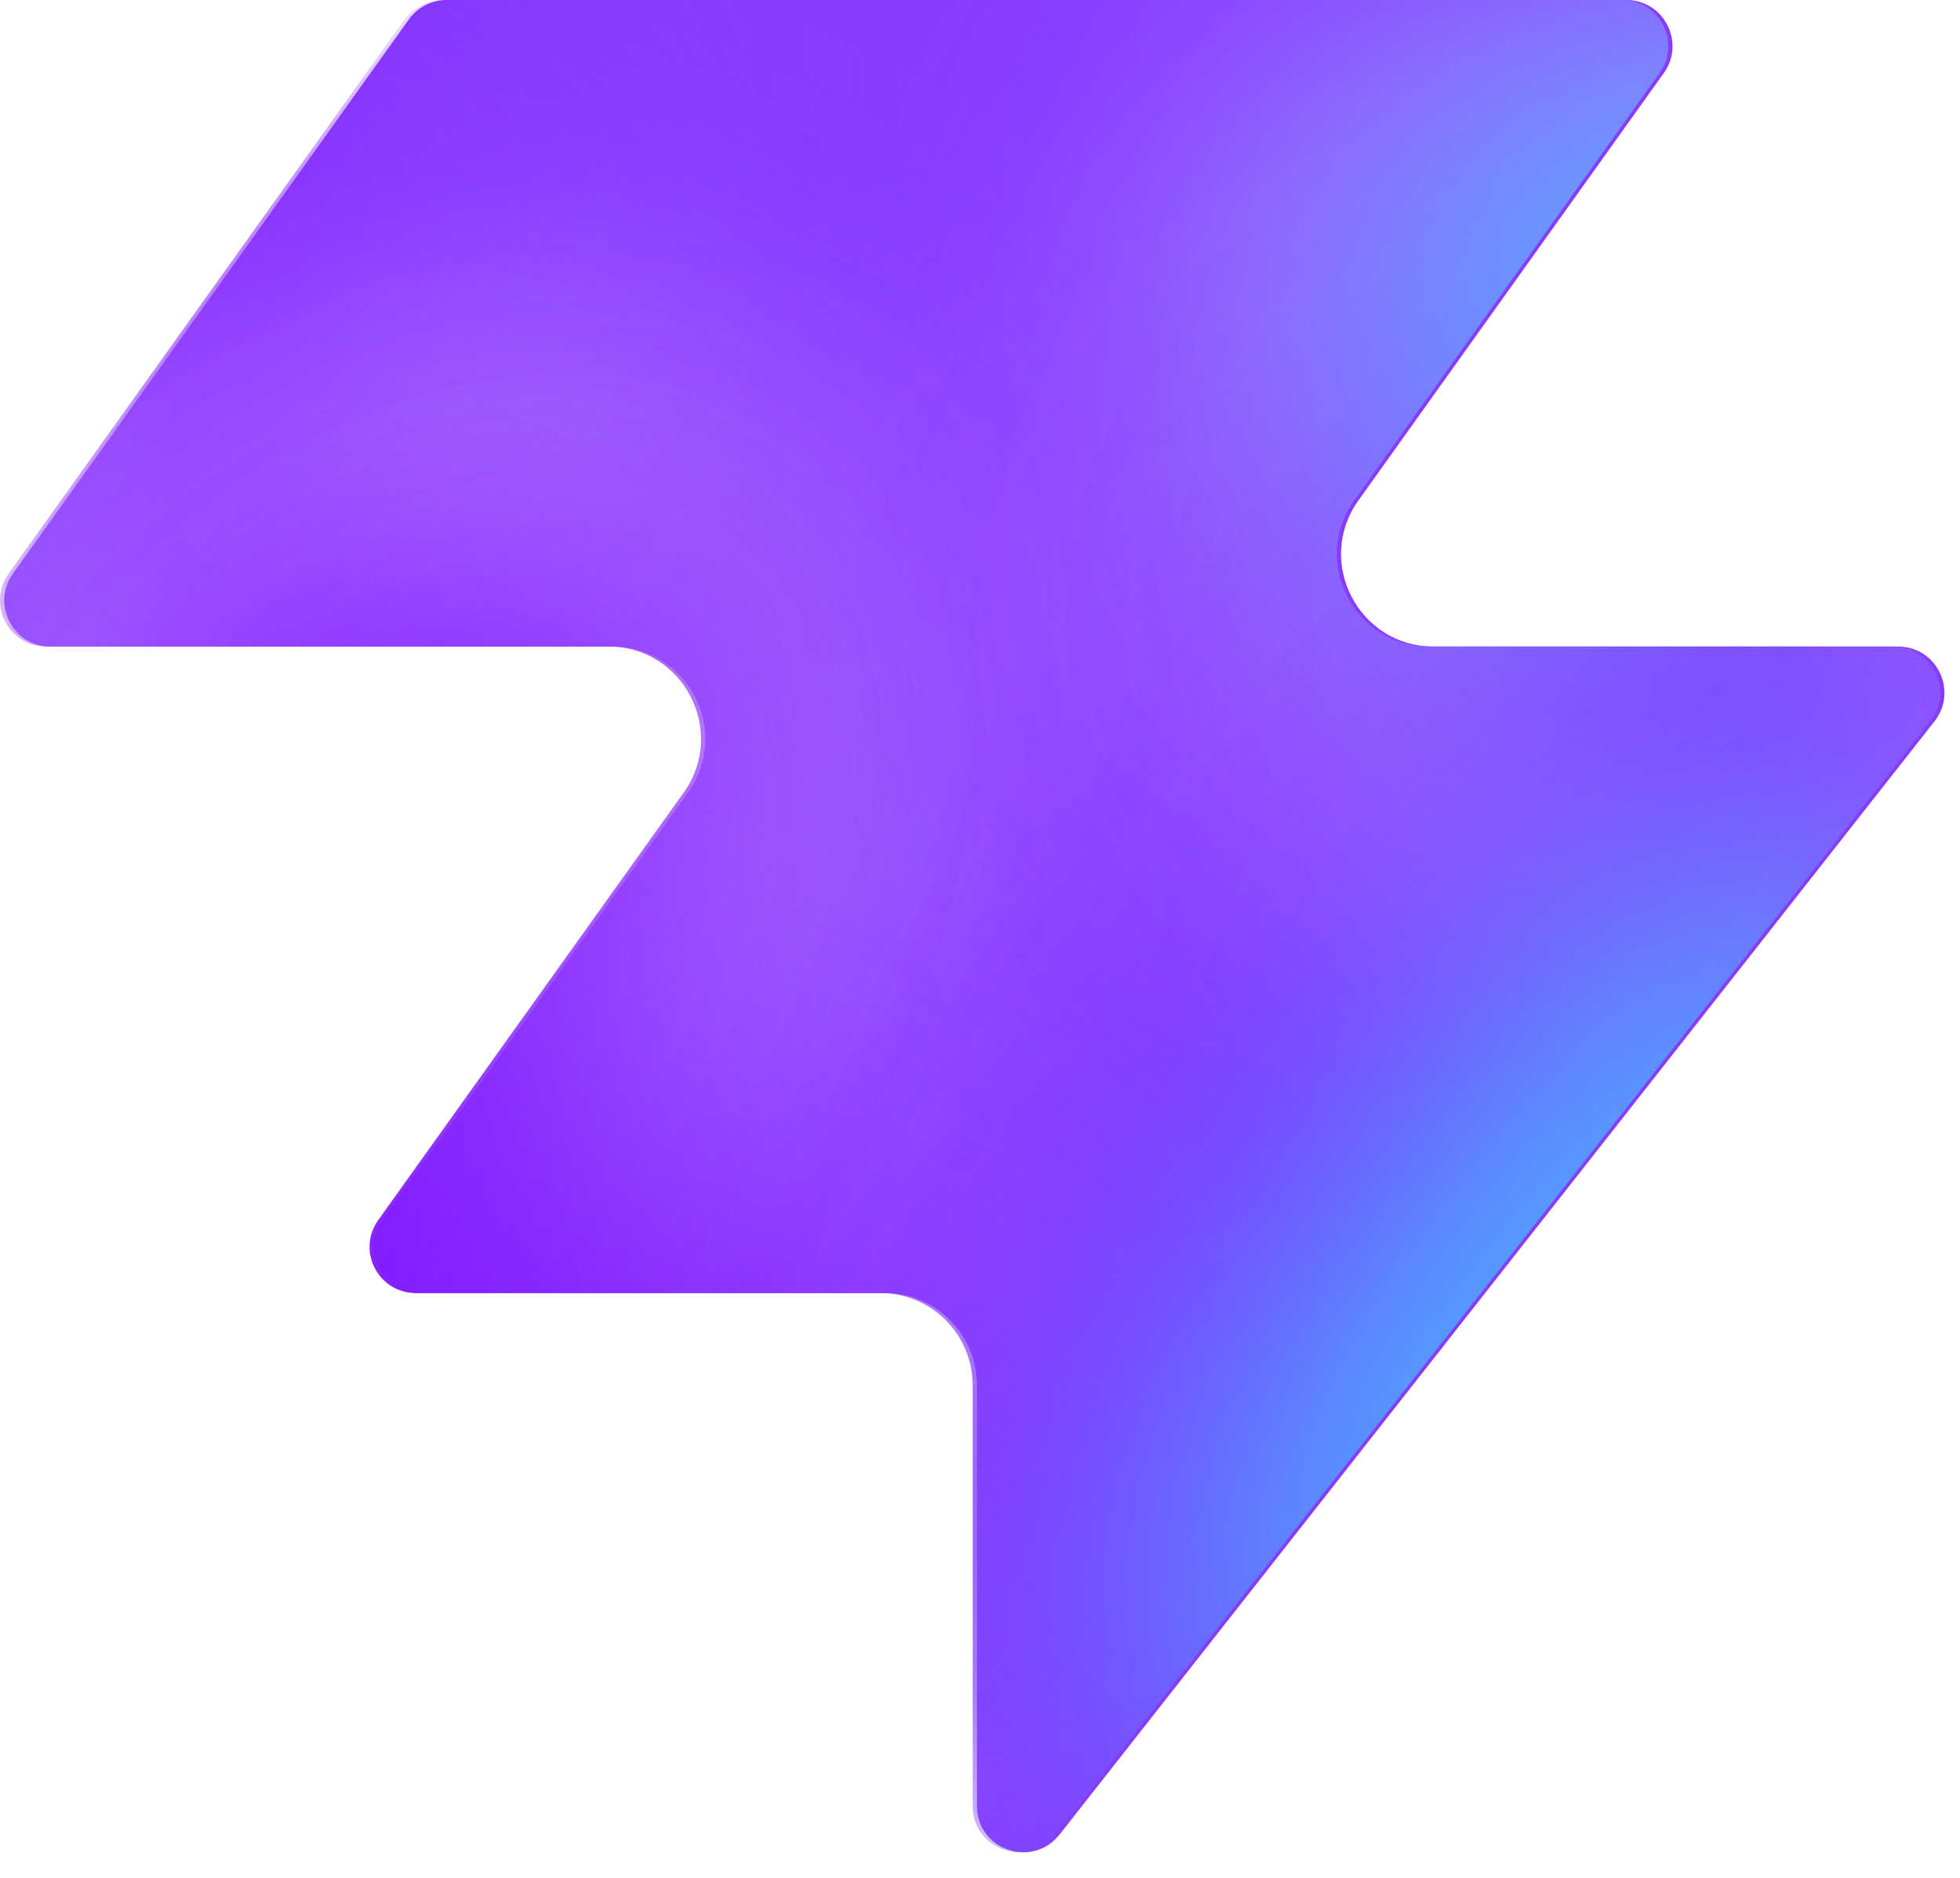
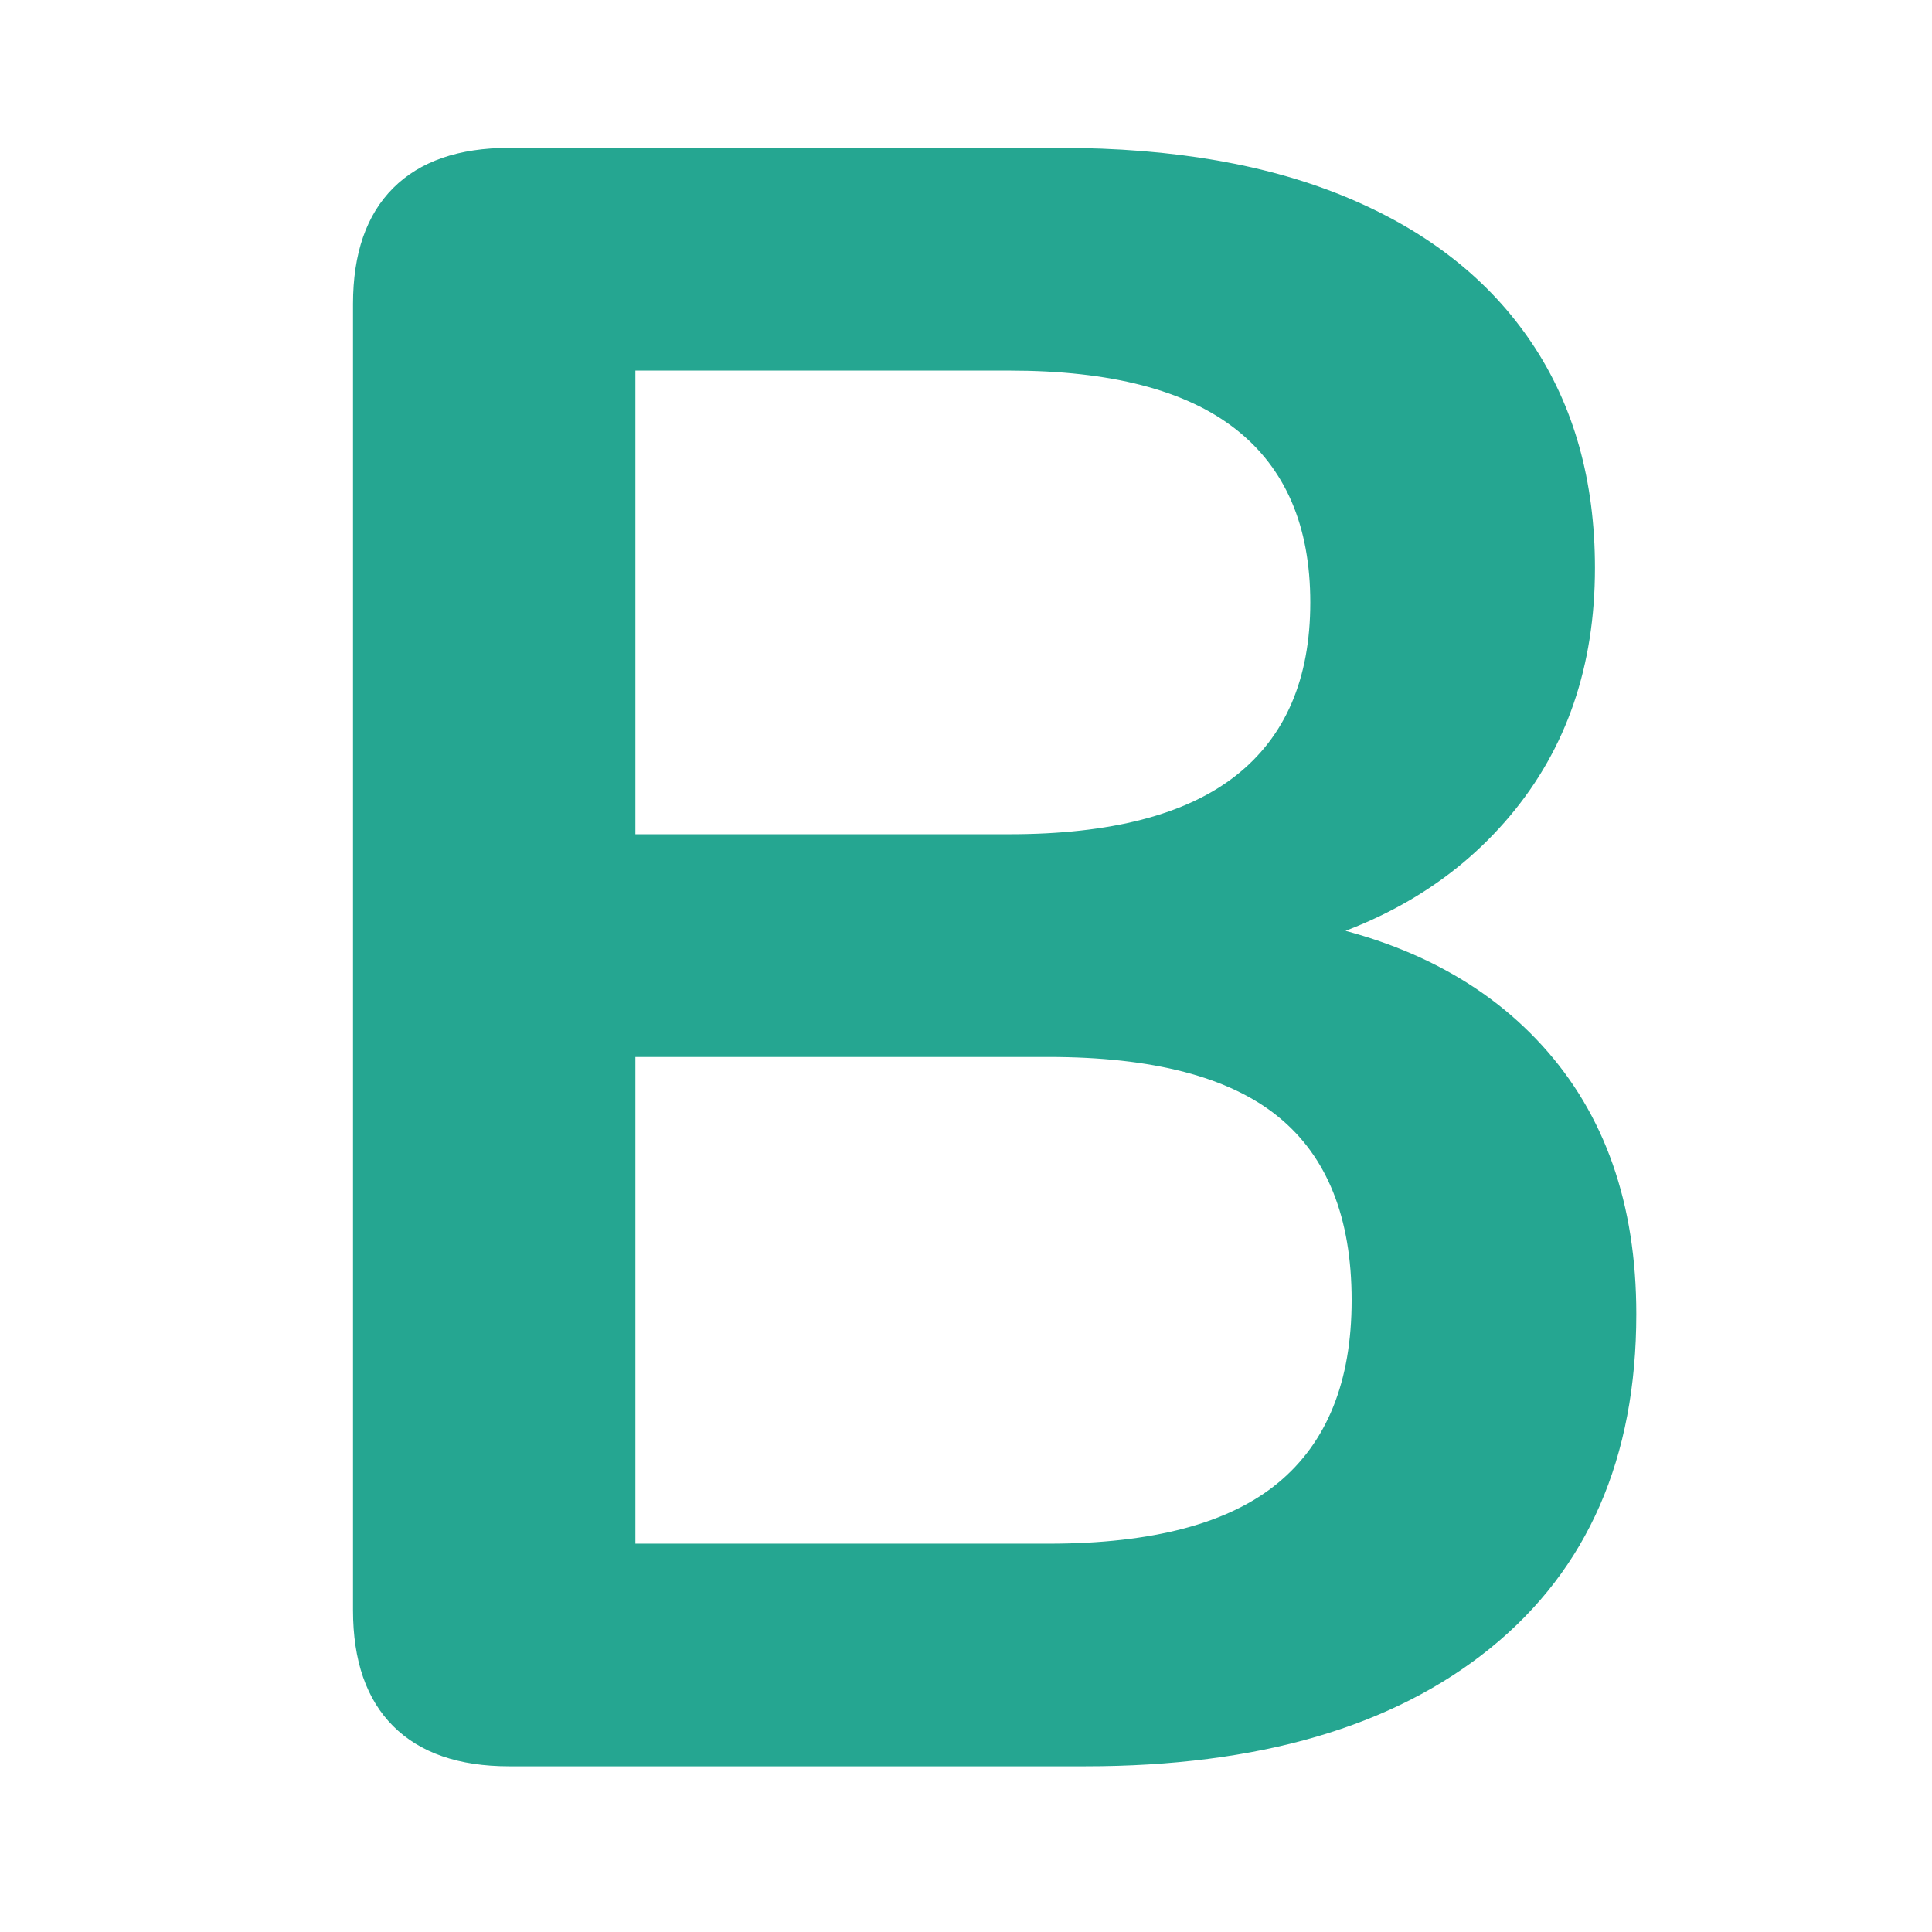
- <svg xmlns="http://www.w3.org/2000/svg" width="48" height="46" fill="none" viewBox="0 0 48 46">
-   <path fill="#863bff" d="M25.946 44.938c-.664.845-2.021.375-2.021-.698V33.937a2.26 2.26 0 0 0-2.262-2.262H10.287c-.92 0-1.456-1.04-.92-1.788l7.48-10.471c1.07-1.497 0-3.578-1.842-3.578H1.237c-.92 0-1.456-1.04-.92-1.788L10.013.474c.214-.297.556-.474.92-.474h28.894c.92 0 1.456 1.04.92 1.788l-7.48 10.471c-1.07 1.498 0 3.579 1.842 3.579h11.377c.943 0 1.473 1.088.89 1.83L25.947 44.94z" style="fill:#863bff;fill:color(display-p3 .525 .23 1);fill-opacity:1" />
-   <mask id="a" width="48" height="46" x="0" y="0" maskUnits="userSpaceOnUse" style="mask-type:alpha">
-     <path fill="#000" d="M25.842 44.938c-.664.844-2.021.375-2.021-.698V33.937a2.26 2.26 0 0 0-2.262-2.262H10.183c-.92 0-1.456-1.04-.92-1.788l7.48-10.471c1.07-1.498 0-3.579-1.842-3.579H1.133c-.92 0-1.456-1.04-.92-1.787L9.91.473c.214-.297.556-.474.92-.474h28.894c.92 0 1.456 1.04.92 1.788l-7.48 10.471c-1.07 1.498 0 3.578 1.842 3.578h11.377c.943 0 1.473 1.088.89 1.832L25.843 44.94z" style="fill:#000;fill-opacity:1" />
-   </mask>
-   <g mask="url(#a)">
-     <g filter="url(#b)">
-       <ellipse cx="5.508" cy="14.704" fill="#ede6ff" rx="5.508" ry="14.704" style="fill:#ede6ff;fill:color(display-p3 .927 .903 1);fill-opacity:1" transform="matrix(.00324 1 1 -.00324 -4.47 31.516)" />
-     </g>
-     <g filter="url(#c)">
-       <ellipse cx="10.399" cy="29.851" fill="#ede6ff" rx="10.399" ry="29.851" style="fill:#ede6ff;fill:color(display-p3 .927 .903 1);fill-opacity:1" transform="matrix(.00324 1 1 -.00324 -39.328 7.883)" />
-     </g>
-     <g filter="url(#d)">
-       <ellipse cx="5.508" cy="30.487" fill="#7e14ff" rx="5.508" ry="30.487" style="fill:#7e14ff;fill:color(display-p3 .492 .077 1);fill-opacity:1" transform="rotate(89.814 -25.913 -14.639)scale(1 -1)" />
-     </g>
-     <g filter="url(#e)">
-       <ellipse cx="5.508" cy="30.599" fill="#7e14ff" rx="5.508" ry="30.599" style="fill:#7e14ff;fill:color(display-p3 .492 .077 1);fill-opacity:1" transform="rotate(89.814 -32.644 -3.334)scale(1 -1)" />
-     </g>
-     <g filter="url(#f)">
-       <ellipse cx="5.508" cy="30.599" fill="#7e14ff" rx="5.508" ry="30.599" style="fill:#7e14ff;fill:color(display-p3 .492 .077 1);fill-opacity:1" transform="matrix(.00324 1 1 -.00324 -34.34 30.47)" />
-     </g>
-     <g filter="url(#g)">
-       <ellipse cx="14.072" cy="22.078" fill="#ede6ff" rx="14.072" ry="22.078" style="fill:#ede6ff;fill:color(display-p3 .927 .903 1);fill-opacity:1" transform="rotate(93.35 24.506 48.493)scale(-1 1)" />
-     </g>
-     <g filter="url(#h)">
-       <ellipse cx="3.47" cy="21.501" fill="#7e14ff" rx="3.47" ry="21.501" style="fill:#7e14ff;fill:color(display-p3 .492 .077 1);fill-opacity:1" transform="rotate(89.009 28.708 47.59)scale(-1 1)" />
-     </g>
-     <g filter="url(#i)">
-       <ellipse cx="3.47" cy="21.501" fill="#7e14ff" rx="3.47" ry="21.501" style="fill:#7e14ff;fill:color(display-p3 .492 .077 1);fill-opacity:1" transform="rotate(89.009 28.708 47.59)scale(-1 1)" />
-     </g>
-     <g filter="url(#j)">
-       <ellipse cx=".387" cy="8.972" fill="#7e14ff" rx="4.407" ry="29.108" style="fill:#7e14ff;fill:color(display-p3 .492 .077 1);fill-opacity:1" transform="rotate(39.51 .387 8.972)" />
-     </g>
-     <g filter="url(#k)">
-       <ellipse cx="47.523" cy="-6.092" fill="#7e14ff" rx="4.407" ry="29.108" style="fill:#7e14ff;fill:color(display-p3 .492 .077 1);fill-opacity:1" transform="rotate(37.892 47.523 -6.092)" />
-     </g>
-     <g filter="url(#l)">
-       <ellipse cx="41.412" cy="6.333" fill="#47bfff" rx="5.971" ry="9.665" style="fill:#47bfff;fill:color(display-p3 .28 .748 1);fill-opacity:1" transform="rotate(37.892 41.412 6.333)" />
-     </g>
-     <g filter="url(#m)">
-       <ellipse cx="-1.879" cy="38.332" fill="#7e14ff" rx="4.407" ry="29.108" style="fill:#7e14ff;fill:color(display-p3 .492 .077 1);fill-opacity:1" transform="rotate(37.892 -1.88 38.332)" />
-     </g>
-     <g filter="url(#n)">
-       <ellipse cx="-1.879" cy="38.332" fill="#7e14ff" rx="4.407" ry="29.108" style="fill:#7e14ff;fill:color(display-p3 .492 .077 1);fill-opacity:1" transform="rotate(37.892 -1.88 38.332)" />
-     </g>
-     <g filter="url(#o)">
-       <ellipse cx="35.651" cy="29.907" fill="#7e14ff" rx="4.407" ry="29.108" style="fill:#7e14ff;fill:color(display-p3 .492 .077 1);fill-opacity:1" transform="rotate(37.892 35.651 29.907)" />
-     </g>
-     <g filter="url(#p)">
-       <ellipse cx="38.418" cy="32.4" fill="#47bfff" rx="5.971" ry="15.297" style="fill:#47bfff;fill:color(display-p3 .28 .748 1);fill-opacity:1" transform="rotate(37.892 38.418 32.4)" />
+ <svg xmlns="http://www.w3.org/2000/svg" width="512" zoomAndPan="magnify" viewBox="0 0 384 384" height="512" preserveAspectRatio="xMidYMid meet" version="1.0">
+   <defs>
+     <g />
+   </defs>
+   <g fill="#25a691" fill-opacity="1">
+     <g transform="translate(35.03907, 351.0636)">
+       <g>
+         <path d="M 66.156 0 C 56.125 0 48.441 -2.66 43.109 -7.984 C 37.785 -13.305 35.125 -20.988 35.125 -31.031 L 35.125 -290.641 C 35.125 -300.68 37.785 -308.363 43.109 -313.688 C 48.441 -319.008 56.125 -321.672 66.156 -321.672 L 175.656 -321.672 C 198.164 -321.672 217.328 -318.32 233.141 -311.625 C 248.961 -304.938 261.055 -295.352 269.422 -282.875 C 277.785 -270.406 281.969 -255.504 281.969 -238.172 C 281.969 -218.703 276.336 -202.273 265.078 -188.891 C 253.828 -175.504 238.469 -166.531 219 -161.969 L 219 -168.812 C 241.508 -165.469 259 -156.953 271.469 -143.266 C 283.945 -129.578 290.188 -111.785 290.188 -89.891 C 290.188 -61.297 280.523 -39.164 261.203 -23.5 C 241.891 -7.832 215.051 0 180.688 0 Z M 91.25 -44.25 L 173.375 -44.25 C 194.062 -44.25 209.27 -48.281 219 -56.344 C 228.738 -64.406 233.609 -76.5 233.609 -92.625 C 233.609 -109.051 228.738 -121.219 219 -129.125 C 209.27 -137.031 194.062 -140.984 173.375 -140.984 L 91.25 -140.984 Z M 91.25 -185.25 L 165.625 -185.25 C 185.695 -185.25 200.676 -189.125 210.562 -196.875 C 220.445 -204.633 225.391 -216.117 225.391 -231.328 C 225.391 -246.535 220.445 -258.016 210.562 -265.766 C 200.676 -273.523 185.695 -277.406 165.625 -277.406 L 91.25 -277.406 Z M 91.25 -185.25 " />
+       </g>
    </g>
  </g>
-   <defs>
-     <filter id="b" width="60.045" height="41.654" x="-19.77" y="16.149" color-interpolation-filters="sRGB" filterUnits="userSpaceOnUse">
-       <feFlood flood-opacity="0" result="BackgroundImageFix" />
-       <feBlend in="SourceGraphic" in2="BackgroundImageFix" result="shape" />
-       <feGaussianBlur result="effect1_foregroundBlur_2002_17158" stdDeviation="7.659" />
-     </filter>
-     <filter id="c" width="90.34" height="51.437" x="-54.613" y="-7.533" color-interpolation-filters="sRGB" filterUnits="userSpaceOnUse">
-       <feFlood flood-opacity="0" result="BackgroundImageFix" />
-       <feBlend in="SourceGraphic" in2="BackgroundImageFix" result="shape" />
-       <feGaussianBlur result="effect1_foregroundBlur_2002_17158" stdDeviation="7.659" />
-     </filter>
-     <filter id="d" width="79.355" height="29.4" x="-49.64" y="2.03" color-interpolation-filters="sRGB" filterUnits="userSpaceOnUse">
-       <feFlood flood-opacity="0" result="BackgroundImageFix" />
-       <feBlend in="SourceGraphic" in2="BackgroundImageFix" result="shape" />
-       <feGaussianBlur result="effect1_foregroundBlur_2002_17158" stdDeviation="4.596" />
-     </filter>
-     <filter id="e" width="79.579" height="29.4" x="-45.045" y="20.029" color-interpolation-filters="sRGB" filterUnits="userSpaceOnUse">
-       <feFlood flood-opacity="0" result="BackgroundImageFix" />
-       <feBlend in="SourceGraphic" in2="BackgroundImageFix" result="shape" />
-       <feGaussianBlur result="effect1_foregroundBlur_2002_17158" stdDeviation="4.596" />
-     </filter>
-     <filter id="f" width="79.579" height="29.4" x="-43.513" y="21.178" color-interpolation-filters="sRGB" filterUnits="userSpaceOnUse">
-       <feFlood flood-opacity="0" result="BackgroundImageFix" />
-       <feBlend in="SourceGraphic" in2="BackgroundImageFix" result="shape" />
-       <feGaussianBlur result="effect1_foregroundBlur_2002_17158" stdDeviation="4.596" />
-     </filter>
-     <filter id="g" width="74.749" height="58.852" x="15.756" y="-17.901" color-interpolation-filters="sRGB" filterUnits="userSpaceOnUse">
-       <feFlood flood-opacity="0" result="BackgroundImageFix" />
-       <feBlend in="SourceGraphic" in2="BackgroundImageFix" result="shape" />
-       <feGaussianBlur result="effect1_foregroundBlur_2002_17158" stdDeviation="7.659" />
-     </filter>
-     <filter id="h" width="61.377" height="25.362" x="23.548" y="2.284" color-interpolation-filters="sRGB" filterUnits="userSpaceOnUse">
-       <feFlood flood-opacity="0" result="BackgroundImageFix" />
-       <feBlend in="SourceGraphic" in2="BackgroundImageFix" result="shape" />
-       <feGaussianBlur result="effect1_foregroundBlur_2002_17158" stdDeviation="4.596" />
-     </filter>
-     <filter id="i" width="61.377" height="25.362" x="23.548" y="2.284" color-interpolation-filters="sRGB" filterUnits="userSpaceOnUse">
-       <feFlood flood-opacity="0" result="BackgroundImageFix" />
-       <feBlend in="SourceGraphic" in2="BackgroundImageFix" result="shape" />
-       <feGaussianBlur result="effect1_foregroundBlur_2002_17158" stdDeviation="4.596" />
-     </filter>
-     <filter id="j" width="56.045" height="63.649" x="-27.636" y="-22.853" color-interpolation-filters="sRGB" filterUnits="userSpaceOnUse">
-       <feFlood flood-opacity="0" result="BackgroundImageFix" />
-       <feBlend in="SourceGraphic" in2="BackgroundImageFix" result="shape" />
-       <feGaussianBlur result="effect1_foregroundBlur_2002_17158" stdDeviation="4.596" />
-     </filter>
-     <filter id="k" width="54.814" height="64.646" x="20.116" y="-38.415" color-interpolation-filters="sRGB" filterUnits="userSpaceOnUse">
-       <feFlood flood-opacity="0" result="BackgroundImageFix" />
-       <feBlend in="SourceGraphic" in2="BackgroundImageFix" result="shape" />
-       <feGaussianBlur result="effect1_foregroundBlur_2002_17158" stdDeviation="4.596" />
-     </filter>
-     <filter id="l" width="33.541" height="35.313" x="24.641" y="-11.323" color-interpolation-filters="sRGB" filterUnits="userSpaceOnUse">
-       <feFlood flood-opacity="0" result="BackgroundImageFix" />
-       <feBlend in="SourceGraphic" in2="BackgroundImageFix" result="shape" />
-       <feGaussianBlur result="effect1_foregroundBlur_2002_17158" stdDeviation="4.596" />
-     </filter>
-     <filter id="m" width="54.814" height="64.646" x="-29.286" y="6.009" color-interpolation-filters="sRGB" filterUnits="userSpaceOnUse">
-       <feFlood flood-opacity="0" result="BackgroundImageFix" />
-       <feBlend in="SourceGraphic" in2="BackgroundImageFix" result="shape" />
-       <feGaussianBlur result="effect1_foregroundBlur_2002_17158" stdDeviation="4.596" />
-     </filter>
-     <filter id="n" width="54.814" height="64.646" x="-29.286" y="6.009" color-interpolation-filters="sRGB" filterUnits="userSpaceOnUse">
-       <feFlood flood-opacity="0" result="BackgroundImageFix" />
-       <feBlend in="SourceGraphic" in2="BackgroundImageFix" result="shape" />
-       <feGaussianBlur result="effect1_foregroundBlur_2002_17158" stdDeviation="4.596" />
-     </filter>
-     <filter id="o" width="54.814" height="64.646" x="8.244" y="-2.416" color-interpolation-filters="sRGB" filterUnits="userSpaceOnUse">
-       <feFlood flood-opacity="0" result="BackgroundImageFix" />
-       <feBlend in="SourceGraphic" in2="BackgroundImageFix" result="shape" />
-       <feGaussianBlur result="effect1_foregroundBlur_2002_17158" stdDeviation="4.596" />
-     </filter>
-     <filter id="p" width="39.409" height="43.623" x="18.713" y="10.588" color-interpolation-filters="sRGB" filterUnits="userSpaceOnUse">
-       <feFlood flood-opacity="0" result="BackgroundImageFix" />
-       <feBlend in="SourceGraphic" in2="BackgroundImageFix" result="shape" />
-       <feGaussianBlur result="effect1_foregroundBlur_2002_17158" stdDeviation="4.596" />
-     </filter>
-   </defs>
</svg>
